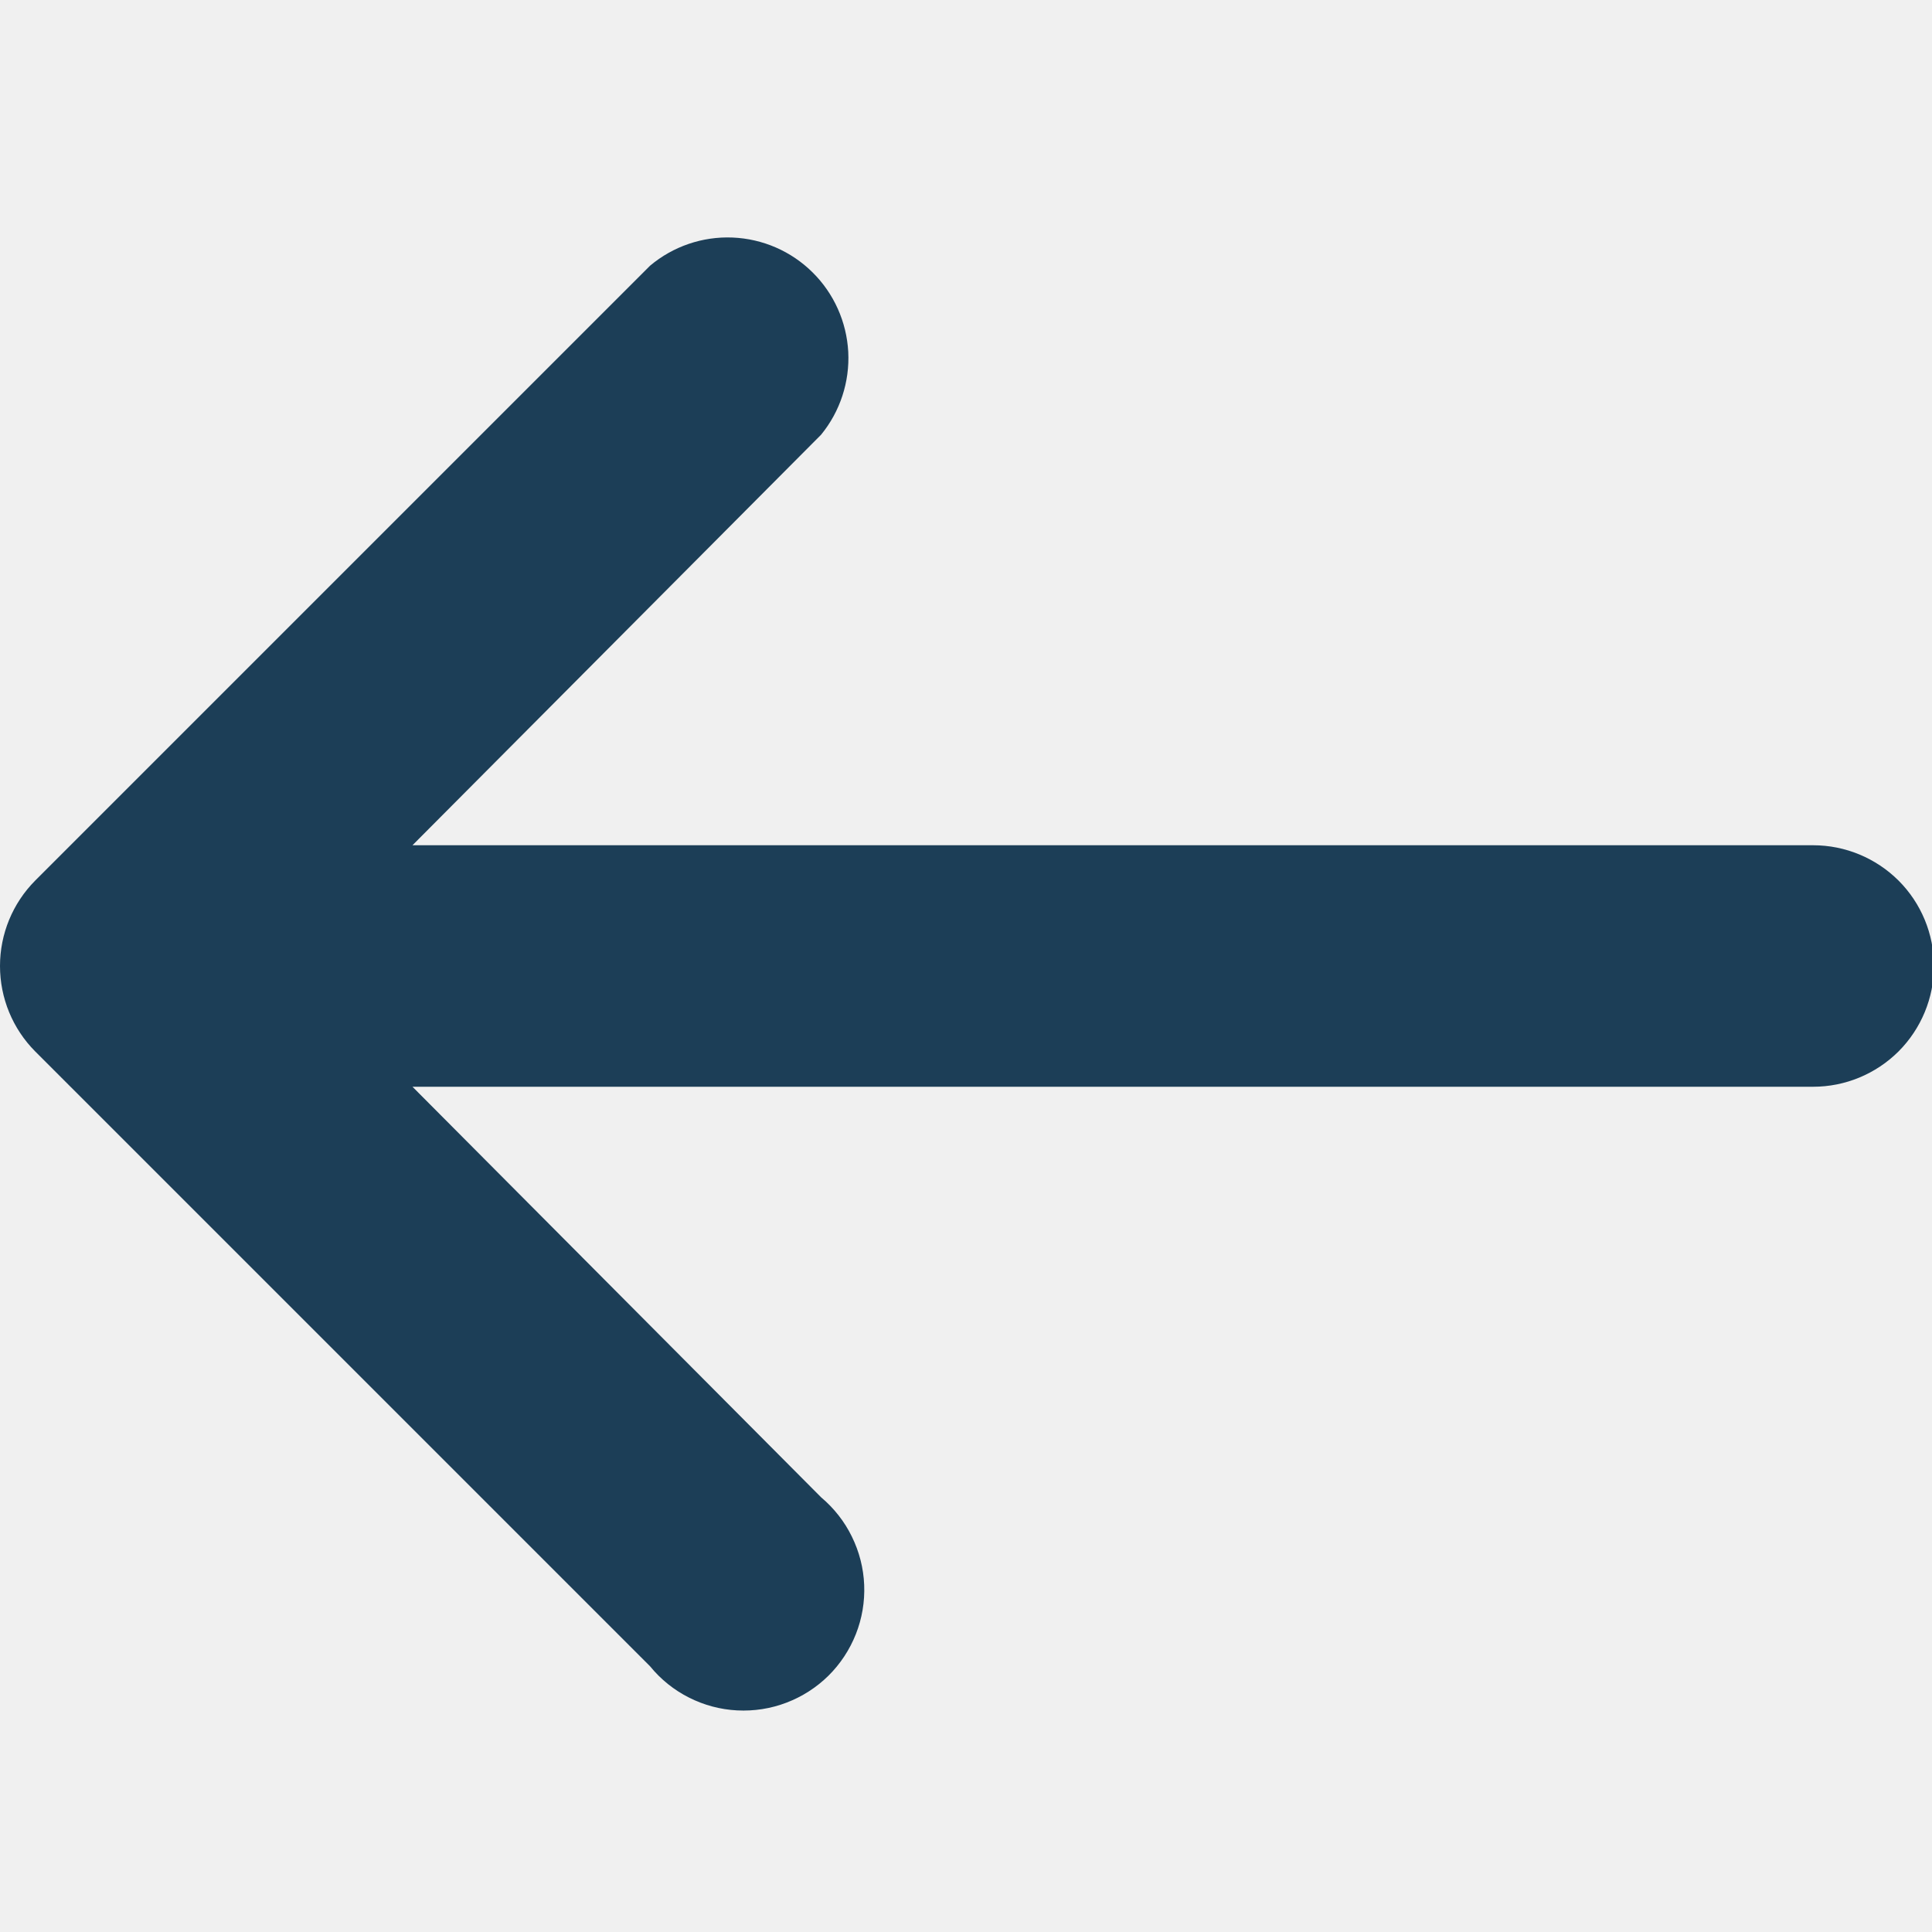
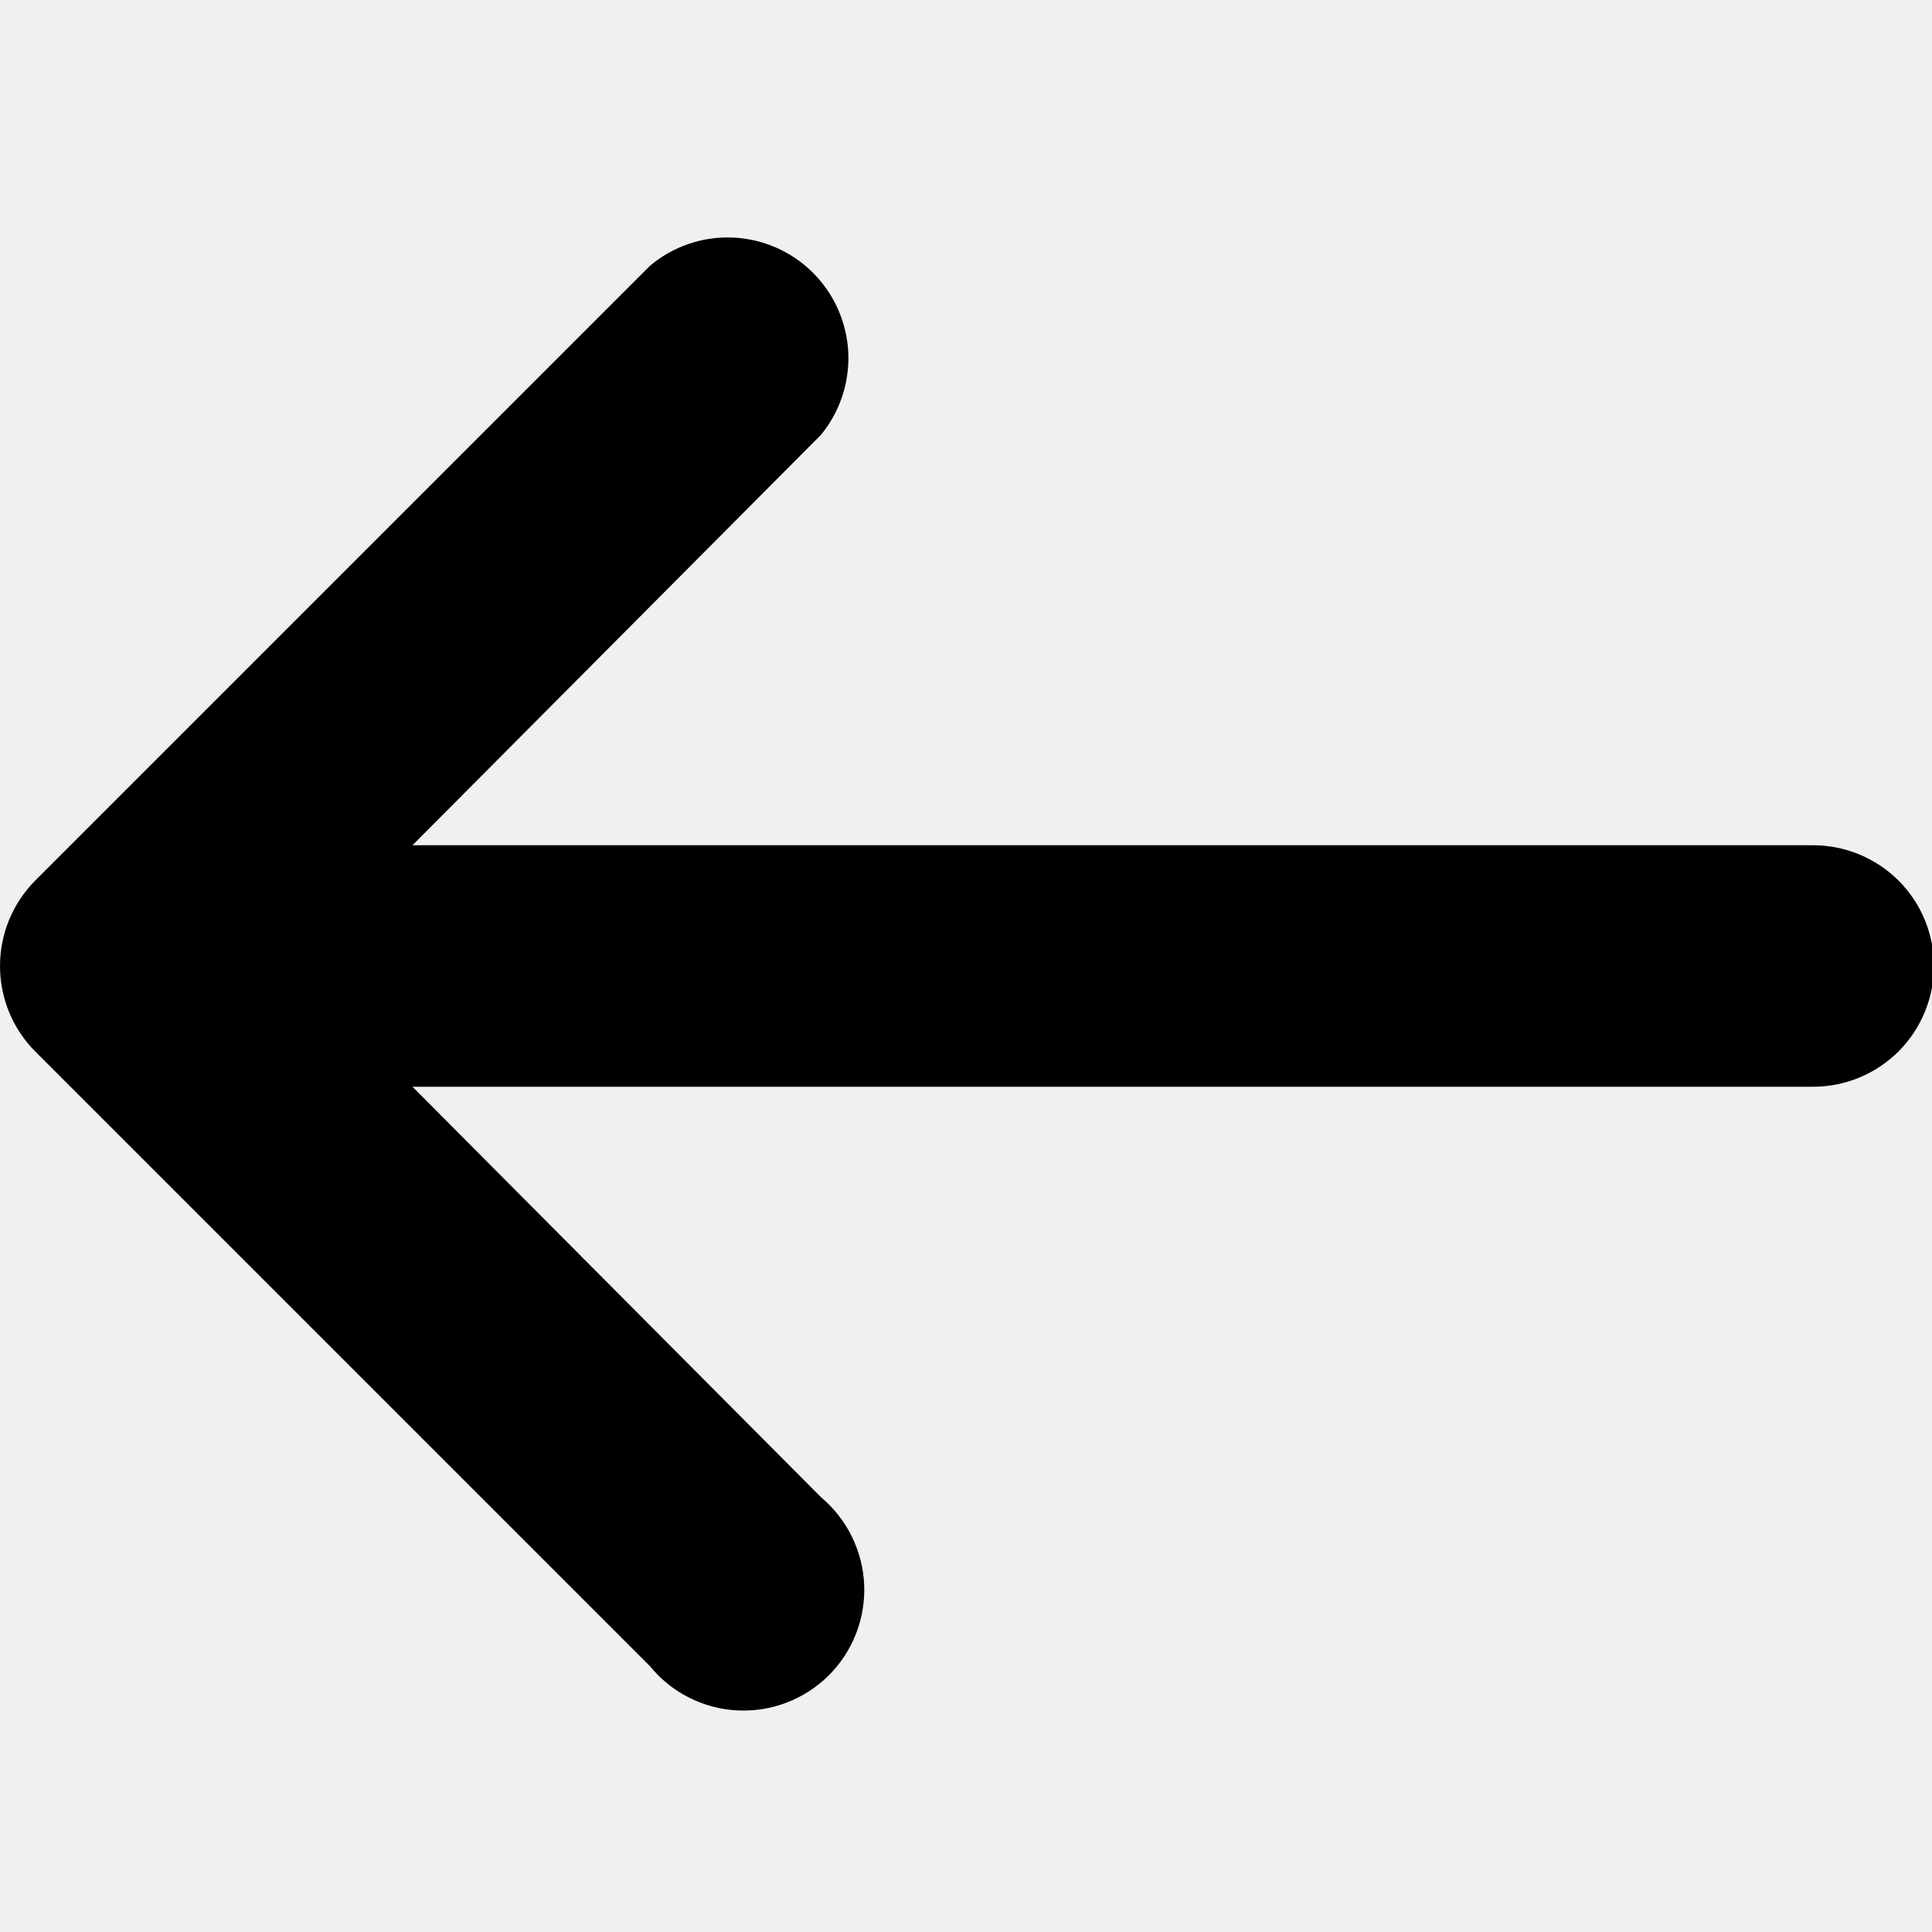
- <svg xmlns="http://www.w3.org/2000/svg" width="20" height="20" viewBox="0 0 20 20" fill="none">
-   <g clip-path="url(#clip0)">
-     <path d="M0.365 10.885L6.73 17.25C6.84 17.385 6.977 17.495 7.132 17.573C7.288 17.652 7.457 17.697 7.631 17.706C7.805 17.715 7.979 17.688 8.141 17.626C8.304 17.564 8.452 17.469 8.576 17.347C8.699 17.225 8.796 17.078 8.86 16.916C8.924 16.754 8.953 16.581 8.946 16.407C8.939 16.233 8.895 16.062 8.818 15.906C8.742 15.75 8.633 15.612 8.5 15.5L4.27 11.25H18.77C19.101 11.25 19.419 11.118 19.654 10.884C19.888 10.649 20.02 10.331 20.02 10C20.02 9.668 19.888 9.35 19.654 9.116C19.419 8.882 19.101 8.75 18.77 8.75H4.27L8.5 4.5C8.697 4.259 8.797 3.953 8.781 3.642C8.764 3.332 8.633 3.038 8.411 2.819C8.19 2.6 7.895 2.472 7.584 2.459C7.273 2.446 6.968 2.55 6.73 2.75L0.365 9.115C0.131 9.35 -0 9.668 -0 10C-0 10.332 0.131 10.65 0.365 10.885Z" fill="#1C3E57" />
-   </g>
-   <defs>
-     <clipPath id="clip0">
-       <path d="M0 0H20V20H0V0Z" fill="white" />
-     </clipPath>
-   </defs>
+ <svg xmlns="http://www.w3.org/2000/svg" width="20" height="20" viewBox="0 0 20 20" fill="currentColor">
+   <path d="M0.365 10.885L6.73 17.25C6.84 17.385 6.977 17.495 7.132 17.573C7.288 17.652 7.457 17.697 7.631 17.706C7.805 17.715 7.979 17.688 8.141 17.626C8.304 17.564 8.452 17.469 8.576 17.347C8.699 17.225 8.796 17.078 8.86 16.916C8.924 16.754 8.953 16.581 8.946 16.407C8.939 16.233 8.895 16.062 8.818 15.906C8.742 15.75 8.633 15.612 8.5 15.5L4.27 11.25H18.77C19.101 11.25 19.419 11.118 19.654 10.884C19.888 10.649 20.02 10.331 20.02 10C20.02 9.668 19.888 9.35 19.654 9.116C19.419 8.882 19.101 8.75 18.77 8.75H4.27L8.5 4.5C8.697 4.259 8.797 3.953 8.781 3.642C8.764 3.332 8.633 3.038 8.411 2.819C8.19 2.6 7.895 2.472 7.584 2.459C7.273 2.446 6.968 2.55 6.73 2.75L0.365 9.115C0.131 9.35 -0 9.668 -0 10C-0 10.332 0.131 10.65 0.365 10.885Z" />
</svg>
